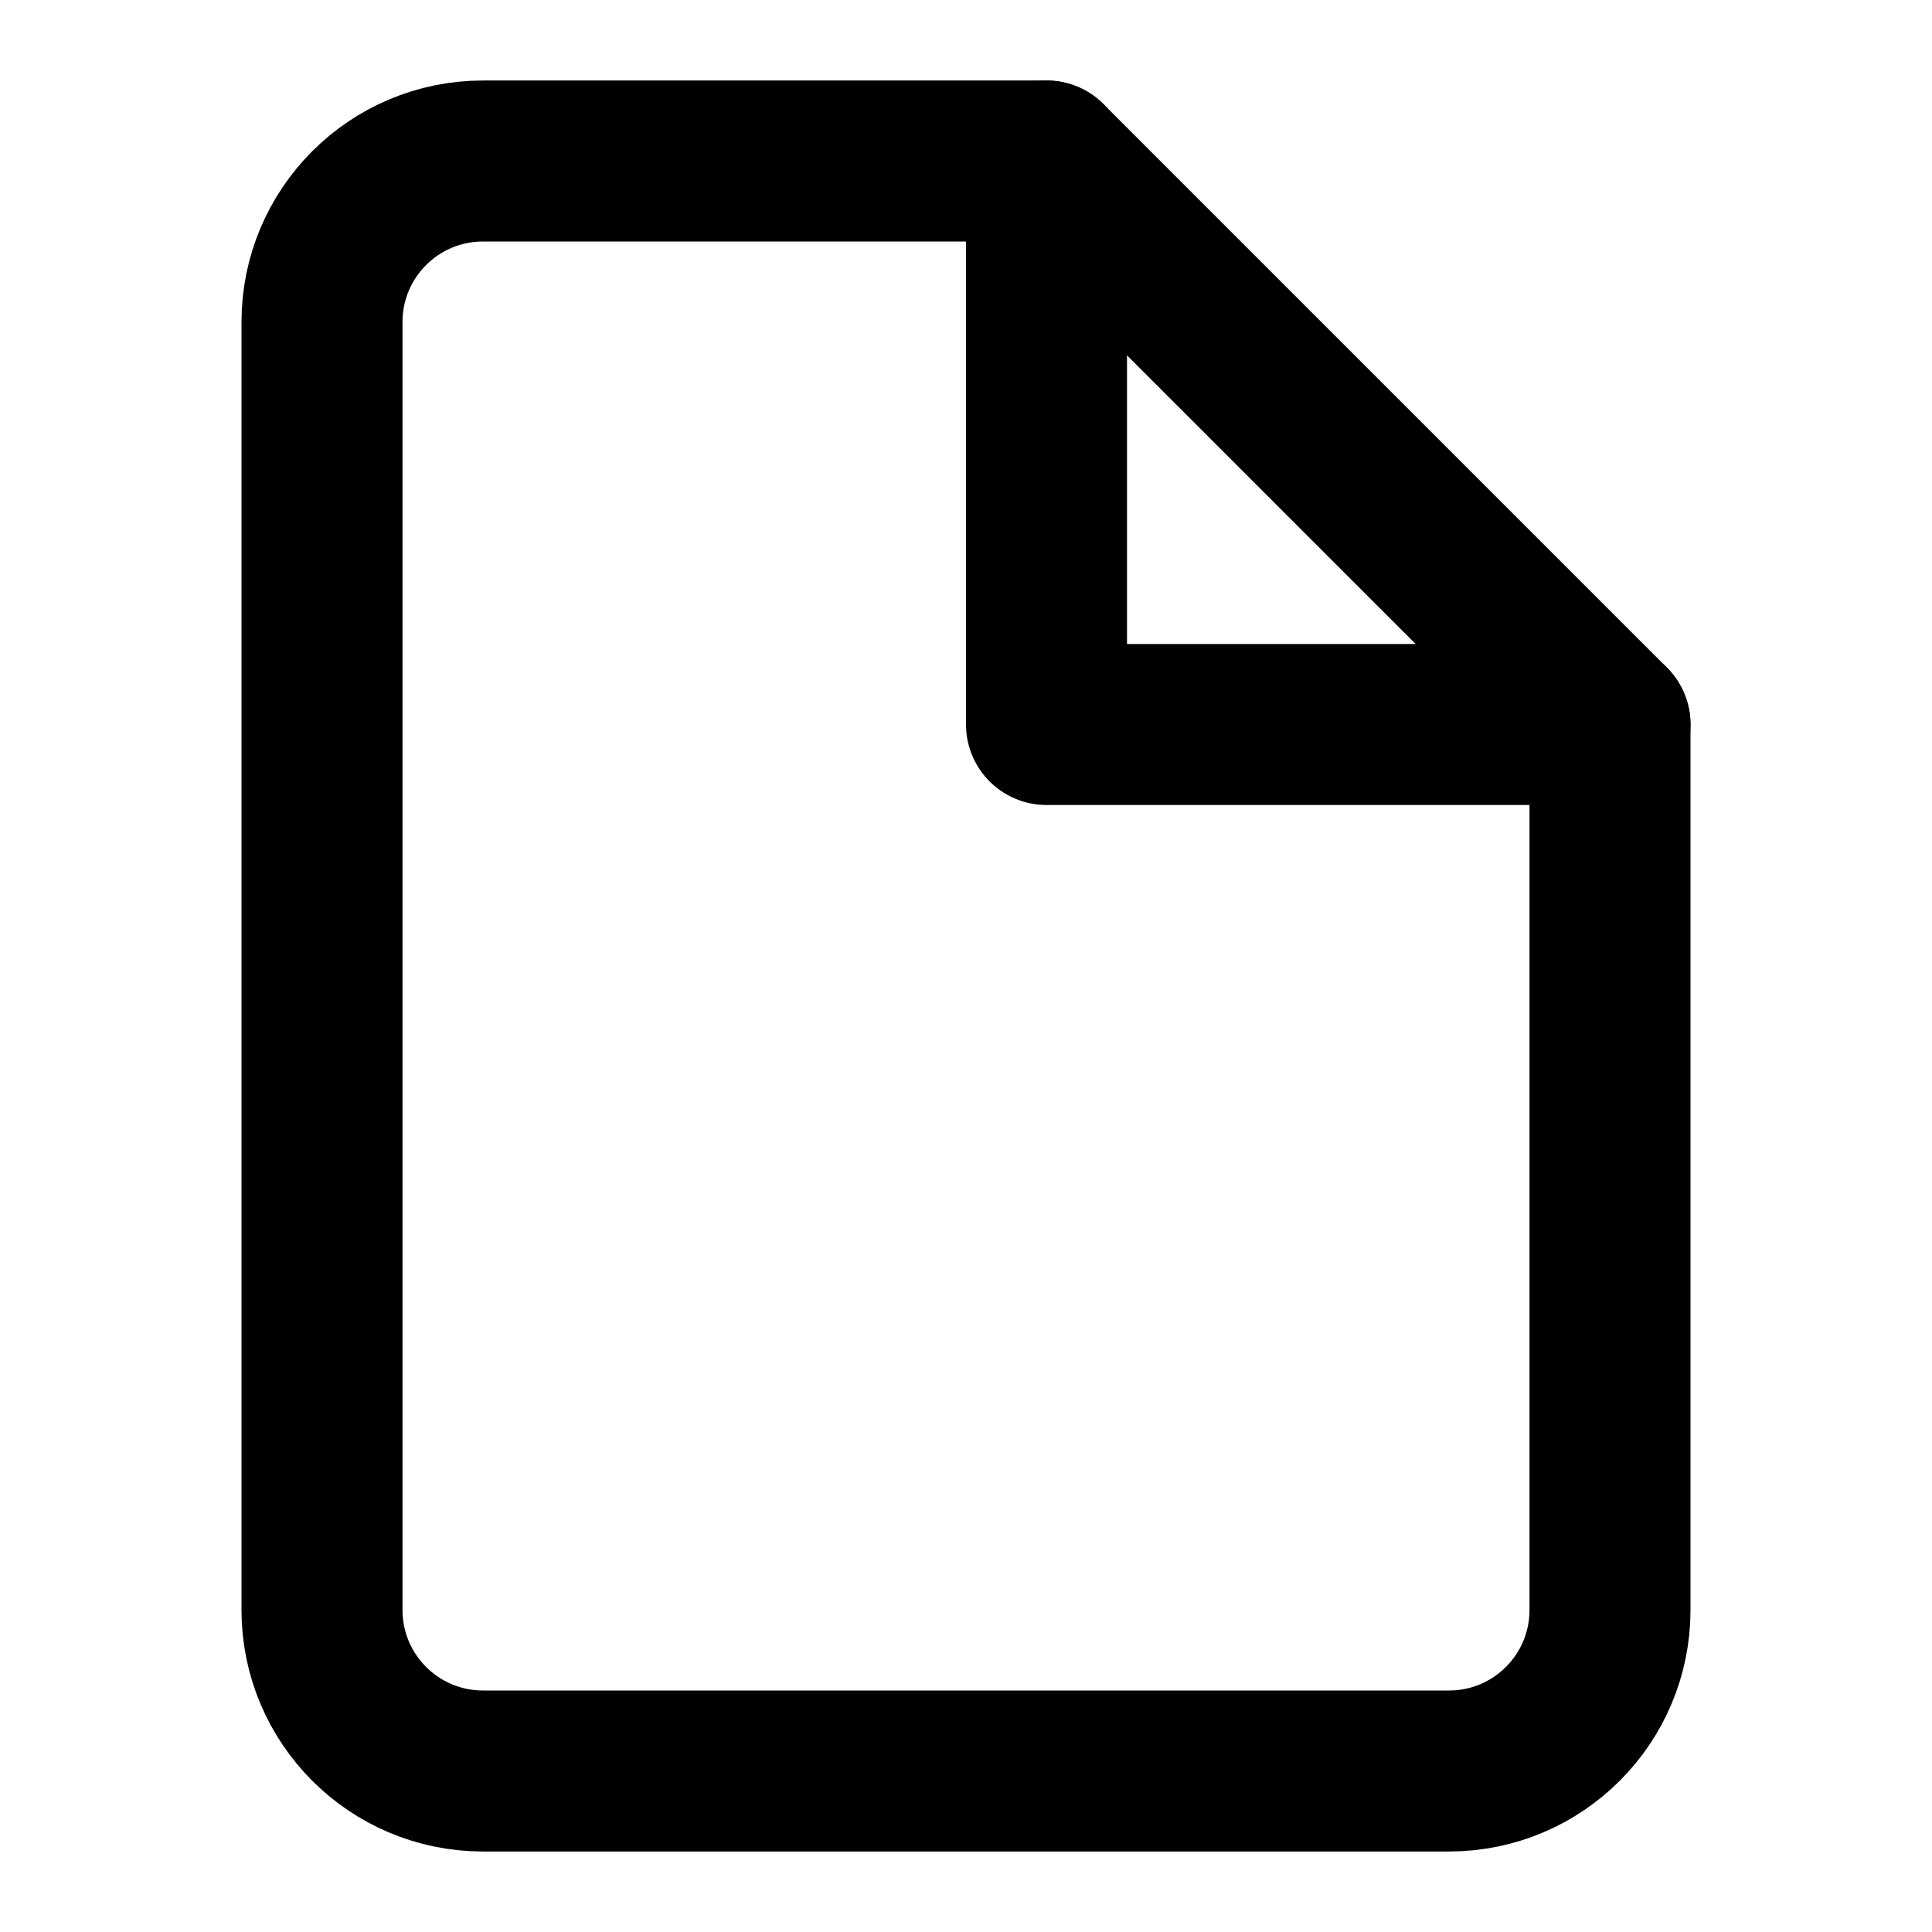
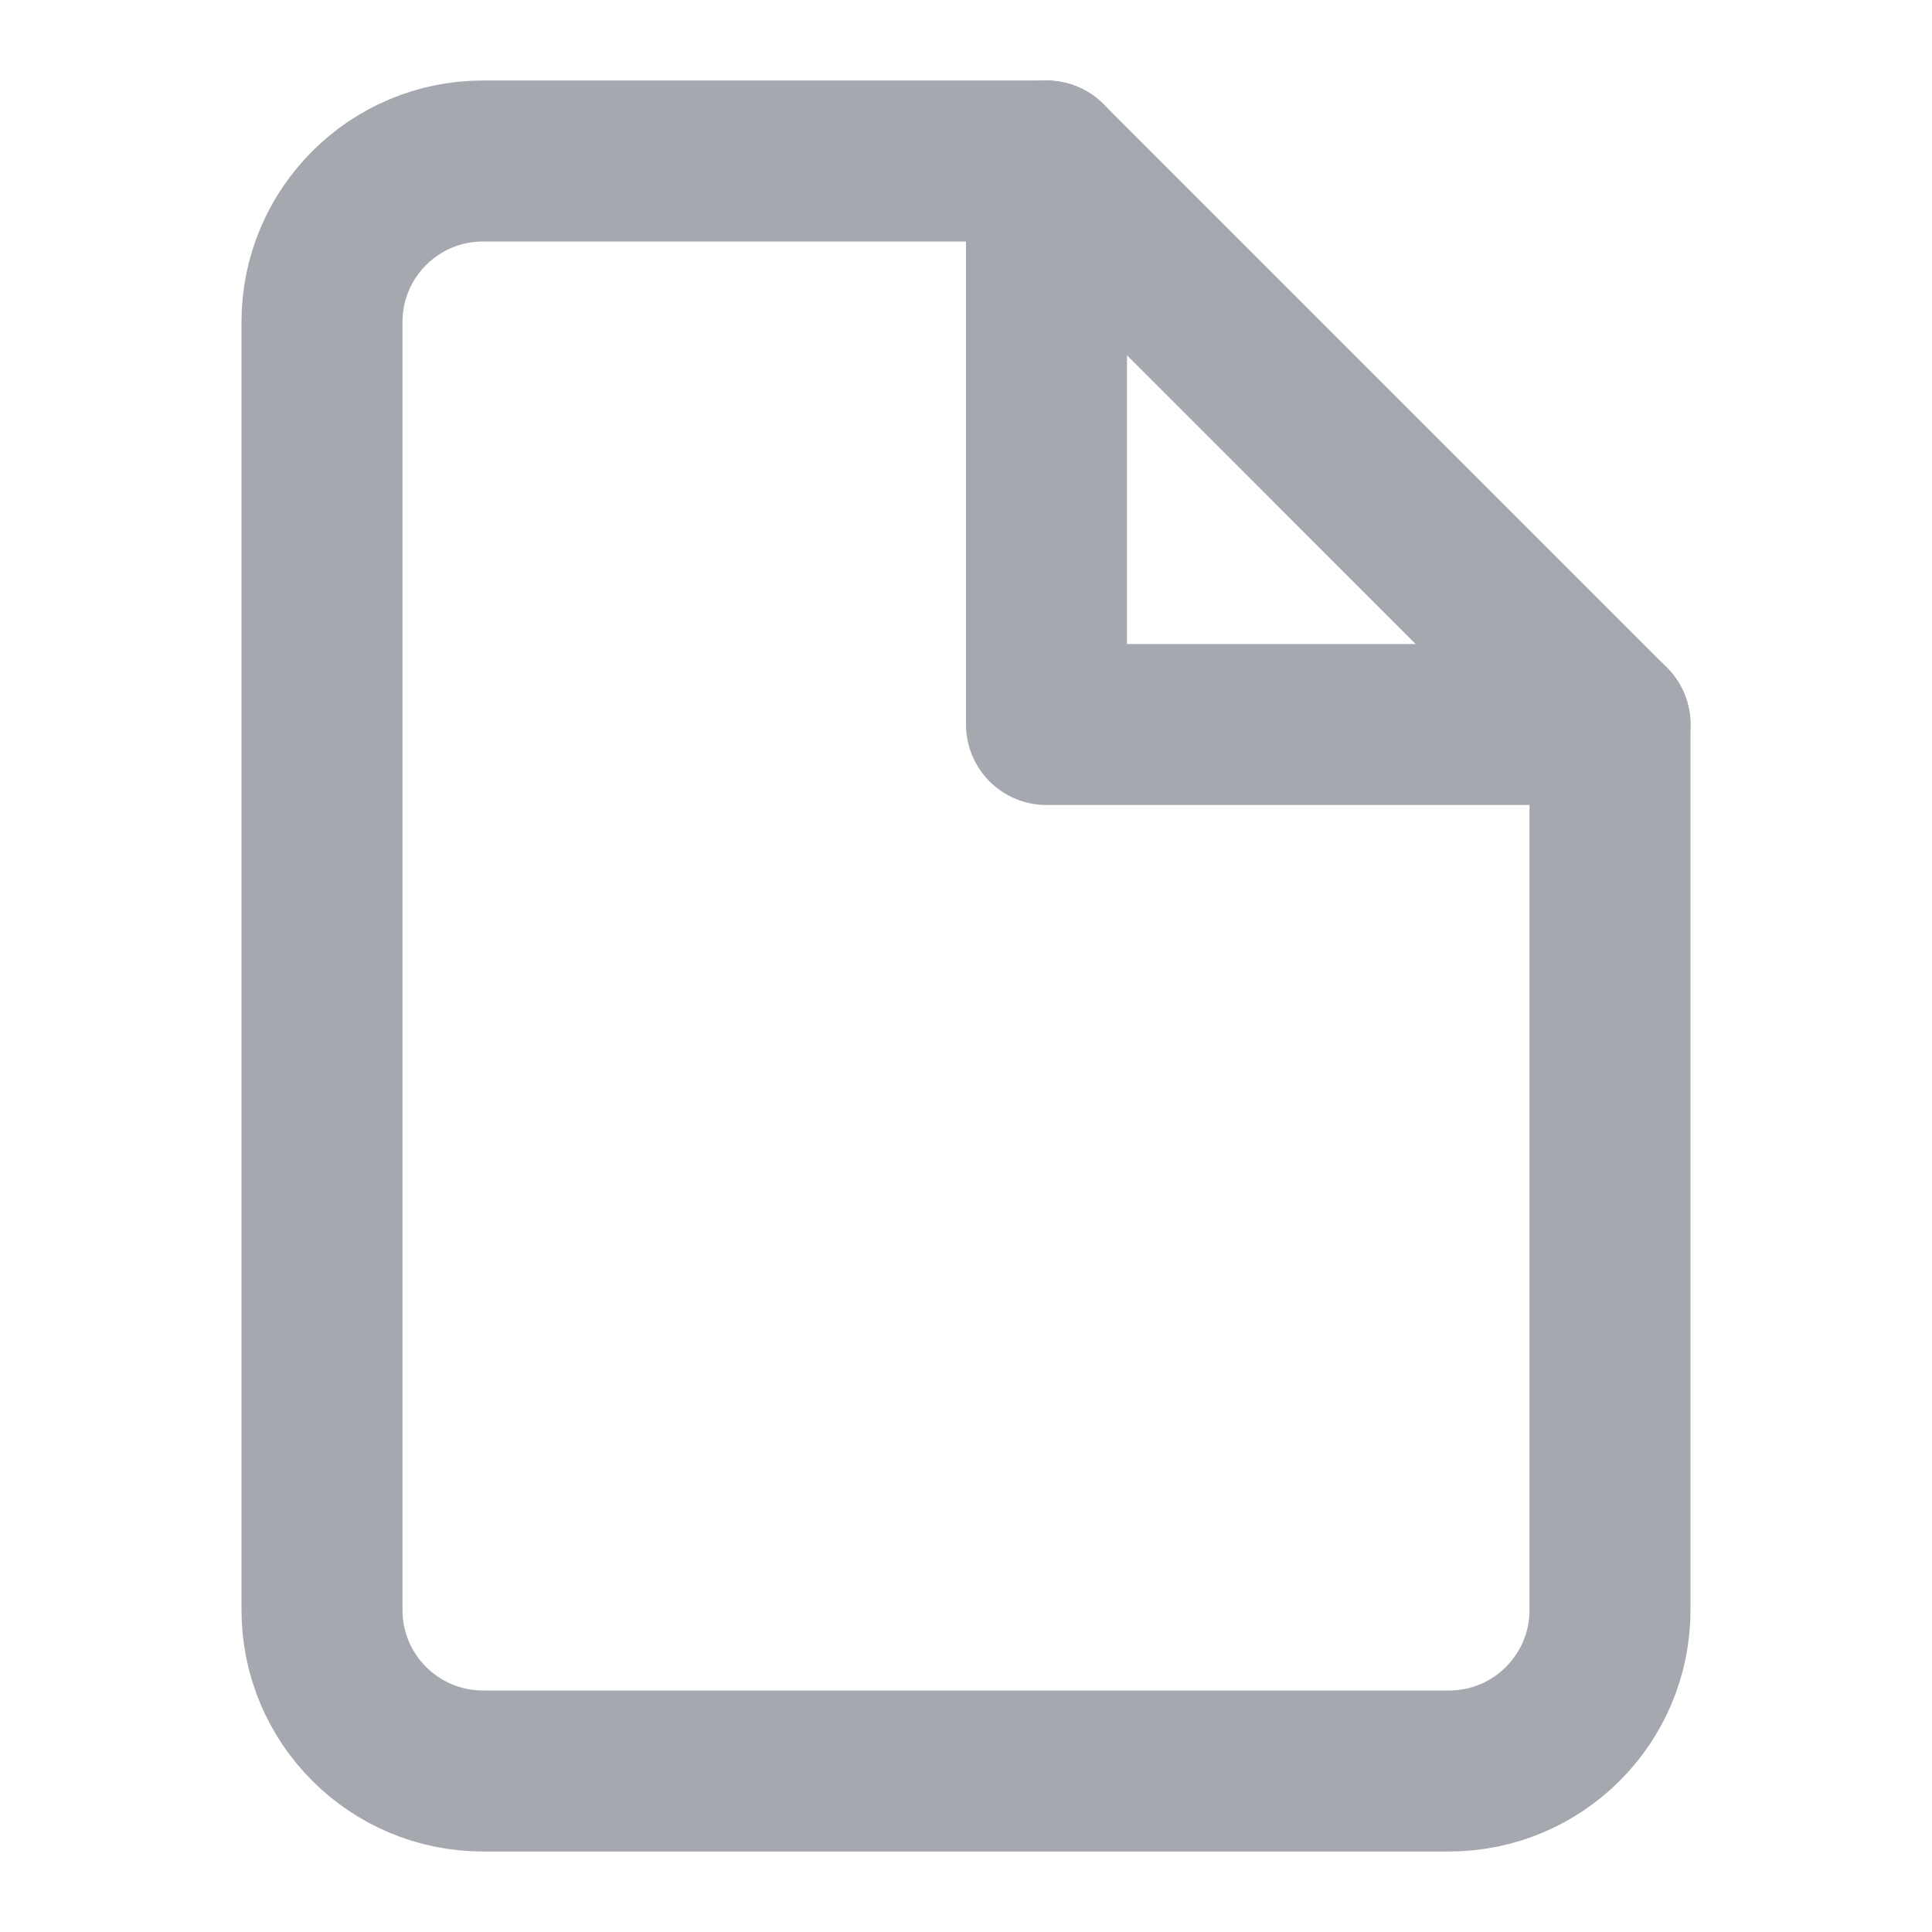
- <svg xmlns="http://www.w3.org/2000/svg" width="24" height="24" viewBox="0 0 24 24" fill="none" stroke="currentColor" stroke-width="2" stroke-linecap="round" stroke-linejoin="round" class="feather feather-file">
+ <svg xmlns="http://www.w3.org/2000/svg" color="#a5a9af" width="24" height="24" viewBox="0 0 24 24" fill="none" stroke="currentColor" stroke-width="2" stroke-linecap="round" stroke-linejoin="round" class="feather feather-file">
  <path d="M13 2H6a2 2 0 0 0-2 2v16a2 2 0 0 0 2 2h12a2 2 0 0 0 2-2V9z" />
  <polyline points="13 2 13 9 20 9" />
</svg>
